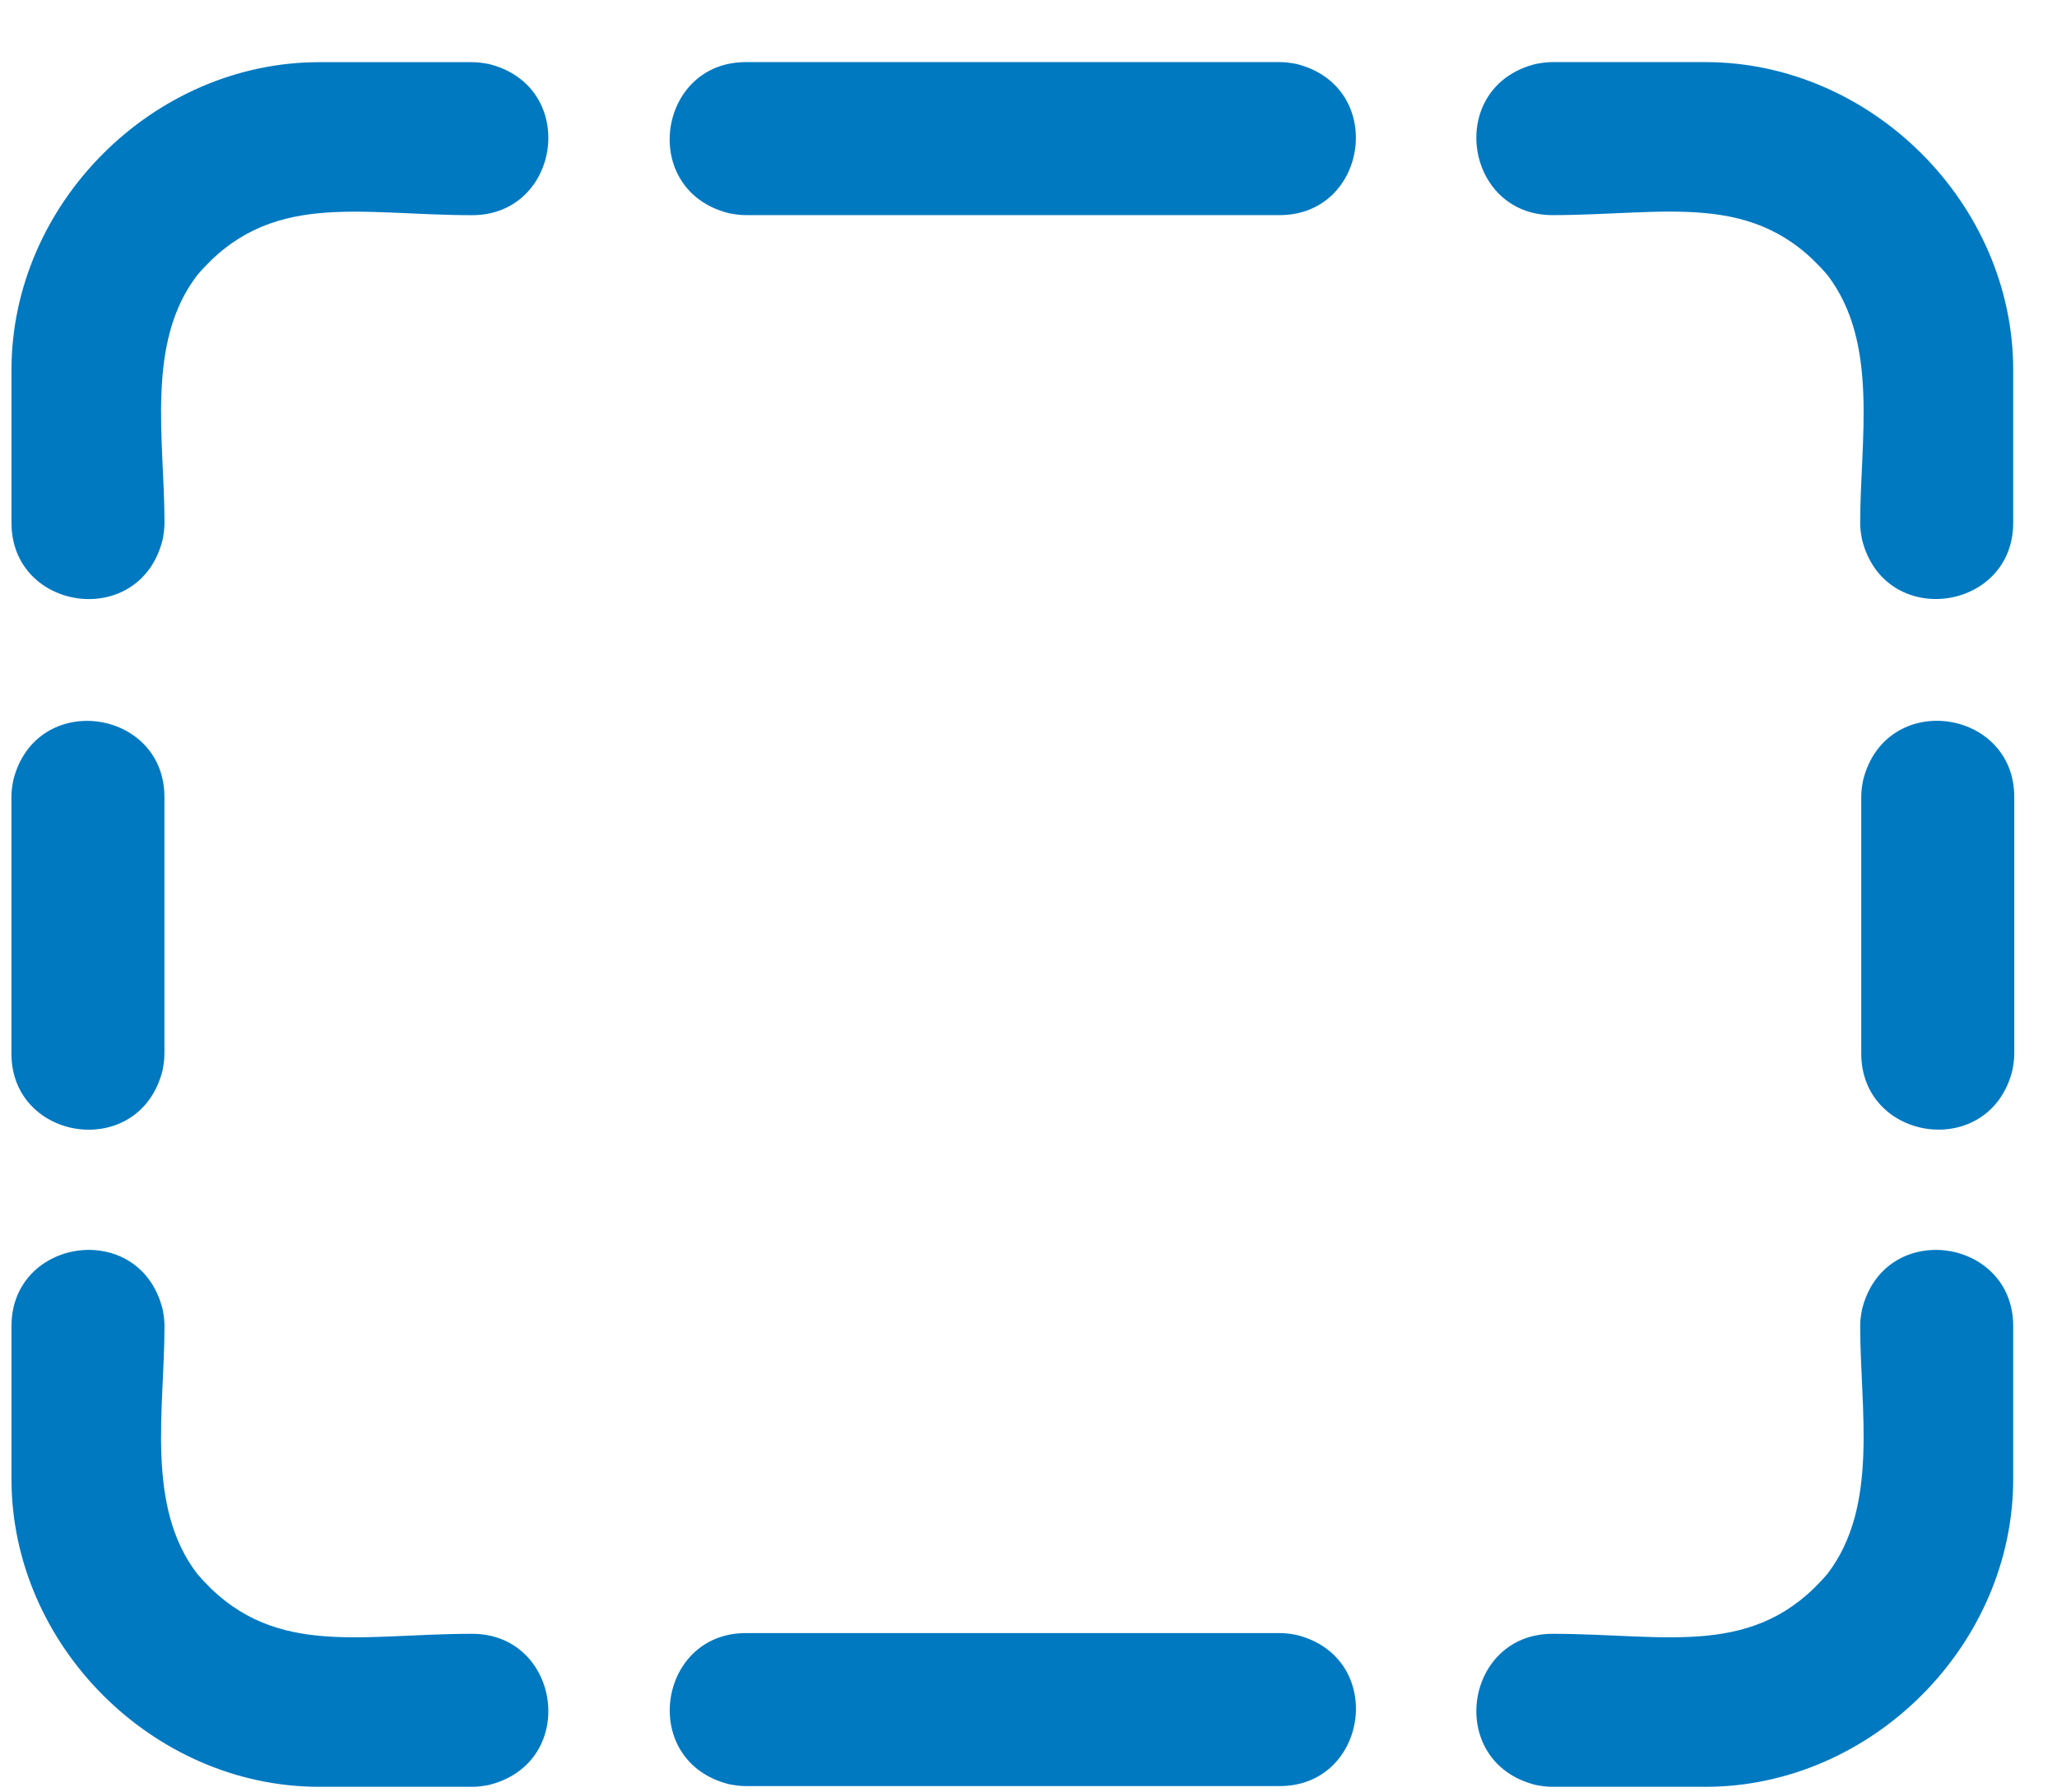
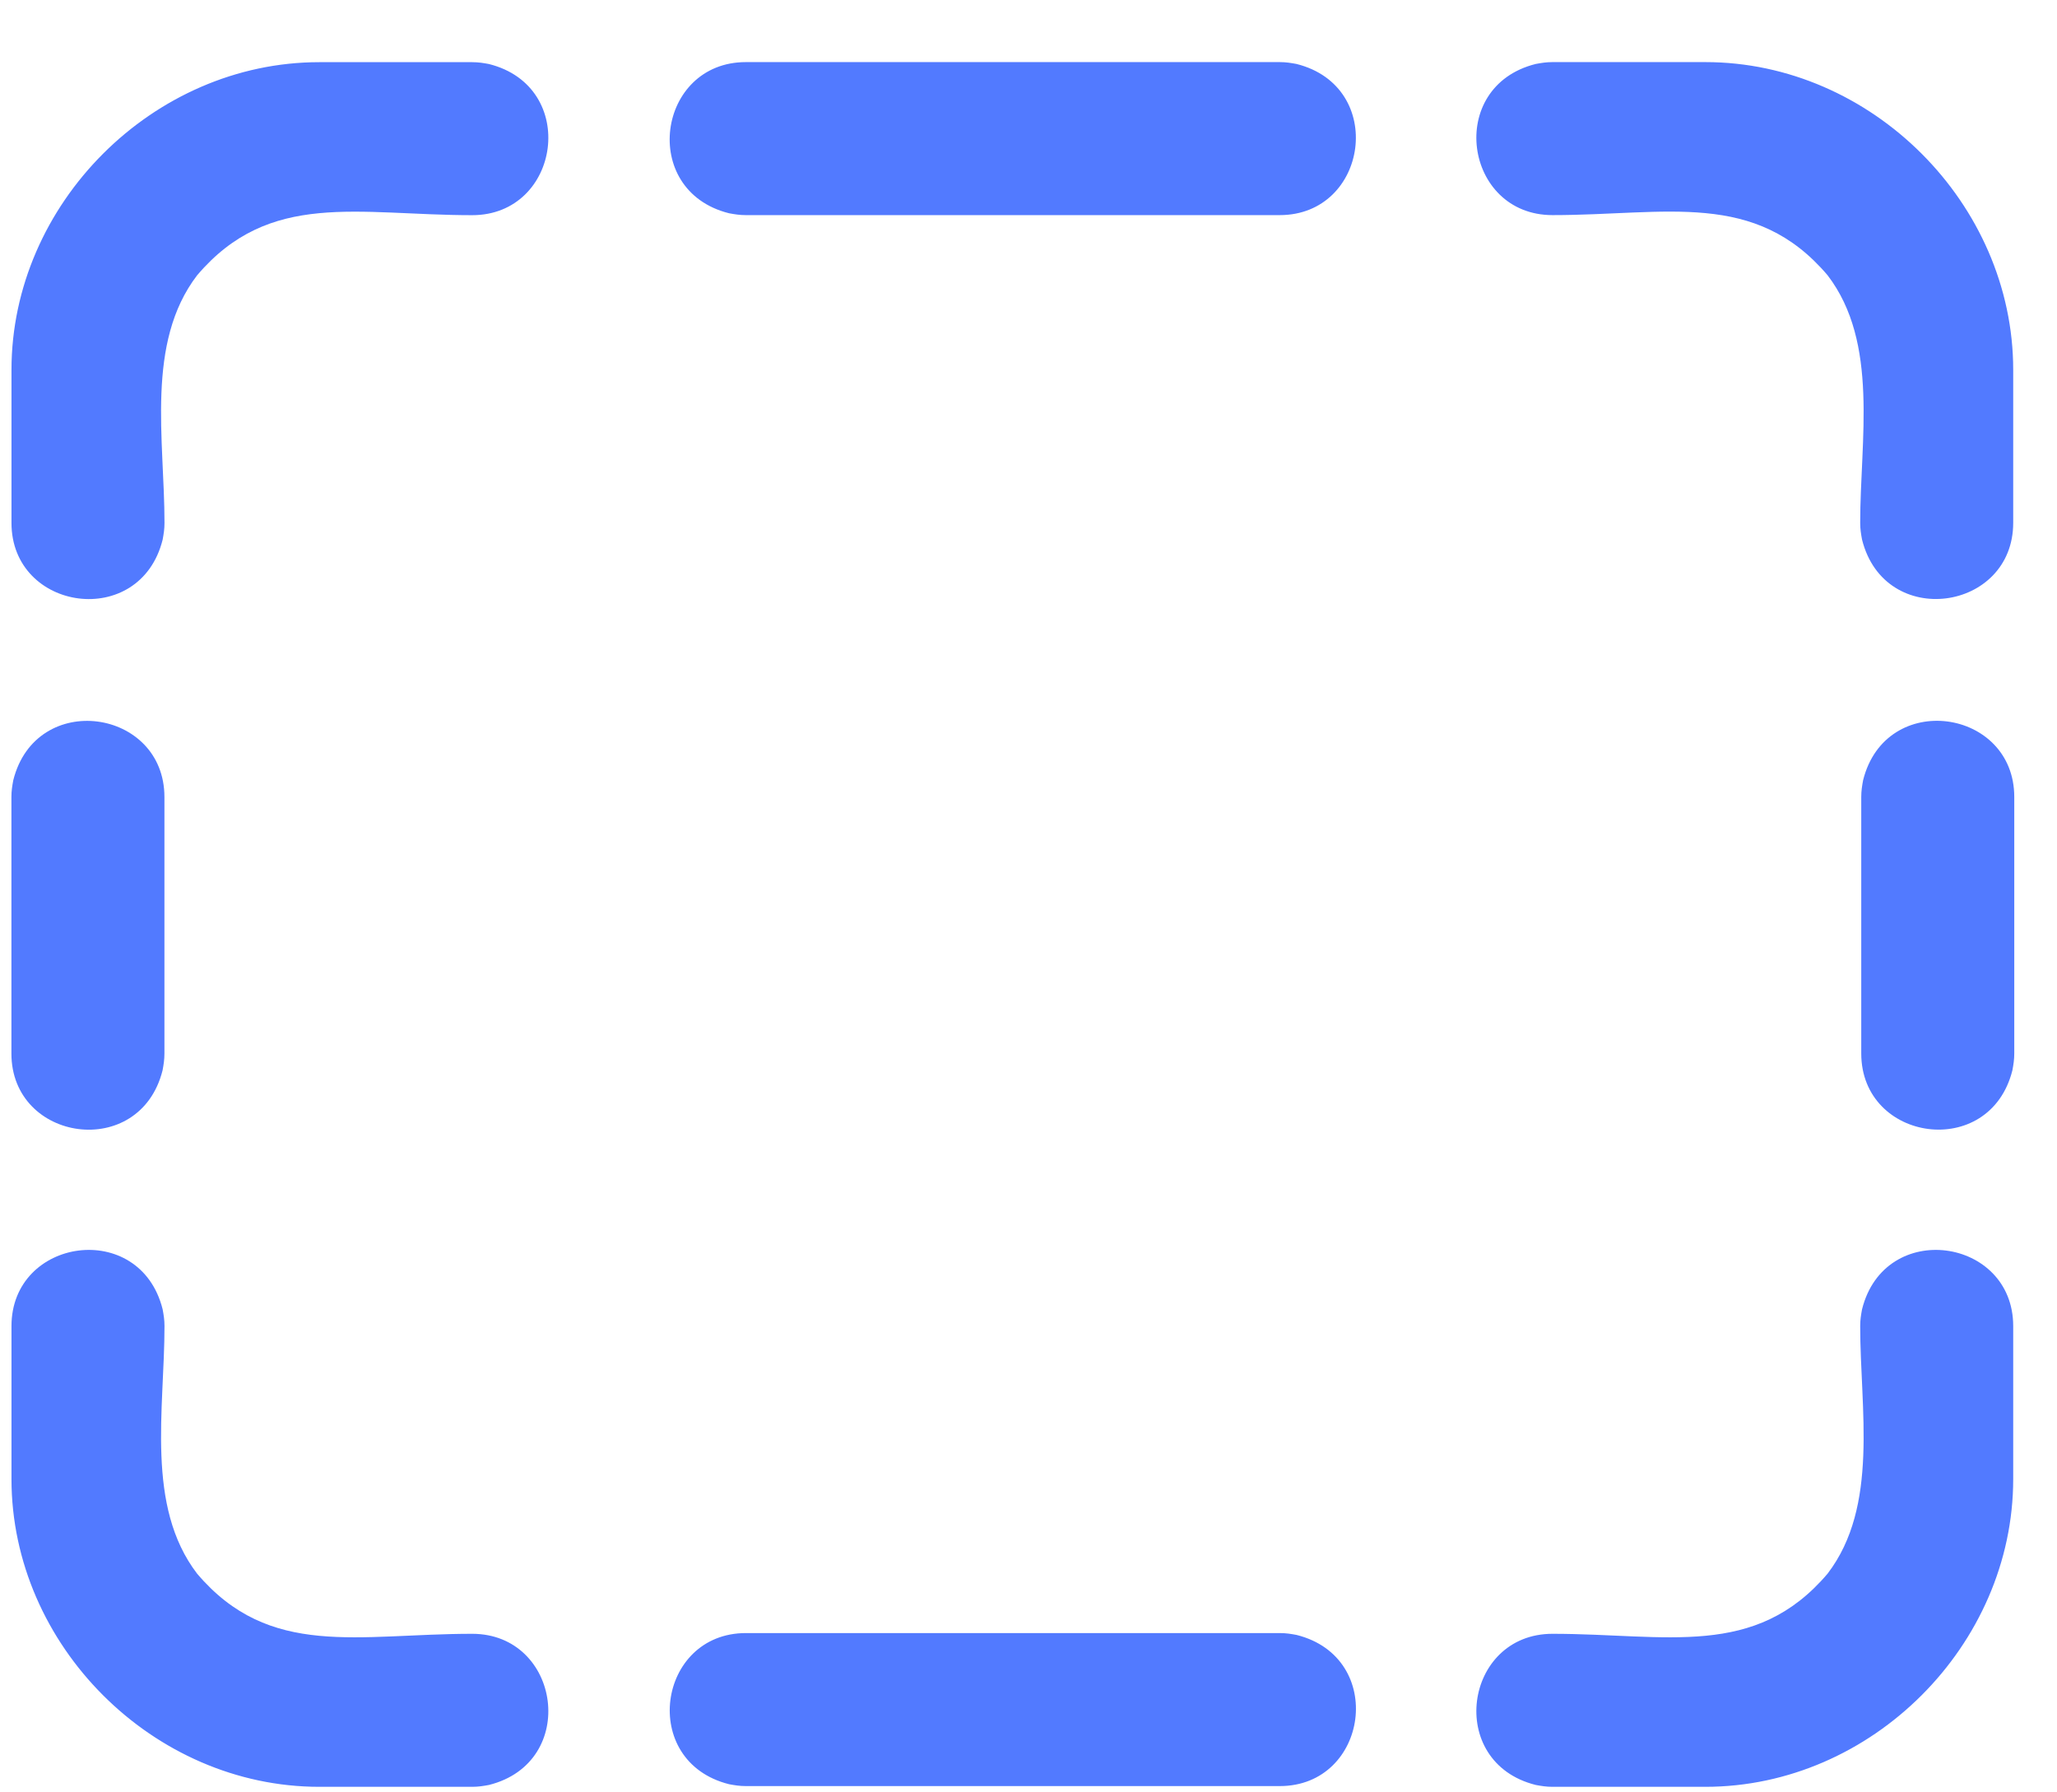
<svg xmlns="http://www.w3.org/2000/svg" fill="none" viewBox="0 0 31 27">
-   <path d="m19.286 3.242c1.335 0 1.615-1.937.253-2.278-.087-.016-.159-.028-.253-.028h-8.046c-1.335 0-1.615 1.937-.253 2.278.087.016.159.028.253.028zm4.111-0c-1.335 0-1.615-1.937-.253-2.278.087-.016.159-.028.253-.028h2.305c2.504 0 4.638 2.134 4.638 4.638v2.306c0 1.335-1.937 1.615-2.278.253-.016-.087-.028-.159-.028-.253 0-1.253.287-2.713-.491-3.731-1.094-1.289-2.426-.907-4.147-.907zm0 21.381c-1.335 0-1.615 1.937-.253 2.278.087.016.159.028.253.028h2.305c2.504 0 4.638-2.134 4.638-4.638v-2.306c0-1.335-1.937-1.615-2.278-.253-.016.087-.028.159-.028.253 0 1.253.287 2.713-.491 3.731-1.094 1.289-2.426.907-4.147.907zm-16.281 0c1.335 0 1.615 1.937.253 2.278-.087.016-.159.028-.253.028h-2.305c-2.504 0-4.638-2.134-4.638-4.638v-2.306c0-1.335 1.937-1.615 2.278-.253.016.087.028.159.028.253 0 1.253-.287 2.713.491 3.731 1.094 1.289 2.426.907 4.147.907zm0-21.38c1.335 0 1.615-1.937.253-2.278-.087-.016-.159-.028-.253-.028h-2.305c-2.504 0-4.638 2.134-4.638 4.638v2.306c0 1.335 1.937 1.615 2.278.253.016-.087.028-.159.028-.253 0-1.253-.287-2.713.491-3.731 1.094-1.289 2.426-.907 4.147-.907zm-4.638 8.769c0-1.335-1.937-1.615-2.278-.253-.016.087-.028.159-.028.253v3.866c0 1.335 1.937 1.615 2.278.253.016-.087.028-.159.028-.253zm8.763 12.6c-1.335 0-1.615 1.937-.253 2.278.087.016.159.028.253.028h8.046c1.335 0 1.615-1.937.253-2.278-.087-.016-.159-.028-.253-.028zm16.809-8.735c0 1.335 1.937 1.615 2.278.253.016-.087.028-.159.028-.253v-3.866c0-1.335-1.937-1.615-2.278-.253-.016.087-.028.159-.028.253z" fill="#0079C1" />
+   <path d="m19.286 3.242c1.335 0 1.615-1.937.253-2.278-.087-.016-.159-.028-.253-.028h-8.046c-1.335 0-1.615 1.937-.253 2.278.087.016.159.028.253.028zm4.111-0c-1.335 0-1.615-1.937-.253-2.278.087-.016.159-.028.253-.028h2.305c2.504 0 4.638 2.134 4.638 4.638v2.306c0 1.335-1.937 1.615-2.278.253-.016-.087-.028-.159-.028-.253 0-1.253.287-2.713-.491-3.731-1.094-1.289-2.426-.907-4.147-.907zm0 21.381c-1.335 0-1.615 1.937-.253 2.278.087.016.159.028.253.028h2.305c2.504 0 4.638-2.134 4.638-4.638v-2.306c0-1.335-1.937-1.615-2.278-.253-.016.087-.028.159-.028.253 0 1.253.287 2.713-.491 3.731-1.094 1.289-2.426.907-4.147.907zm-16.281 0c1.335 0 1.615 1.937.253 2.278-.087.016-.159.028-.253.028h-2.305c-2.504 0-4.638-2.134-4.638-4.638v-2.306c0-1.335 1.937-1.615 2.278-.253.016.087.028.159.028.253 0 1.253-.287 2.713.491 3.731 1.094 1.289 2.426.907 4.147.907zm0-21.38c1.335 0 1.615-1.937.253-2.278-.087-.016-.159-.028-.253-.028h-2.305c-2.504 0-4.638 2.134-4.638 4.638v2.306c0 1.335 1.937 1.615 2.278.253.016-.087.028-.159.028-.253 0-1.253-.287-2.713.491-3.731 1.094-1.289 2.426-.907 4.147-.907zm-4.638 8.769c0-1.335-1.937-1.615-2.278-.253-.016.087-.028.159-.028.253v3.866c0 1.335 1.937 1.615 2.278.253.016-.087.028-.159.028-.253zm8.763 12.6c-1.335 0-1.615 1.937-.253 2.278.087.016.159.028.253.028h8.046c1.335 0 1.615-1.937.253-2.278-.087-.016-.159-.028-.253-.028zm16.809-8.735c0 1.335 1.937 1.615 2.278.253.016-.087.028-.159.028-.253v-3.866c0-1.335-1.937-1.615-2.278-.253-.016.087-.028.159-.028.253z" fill="#527aff" />
</svg>
